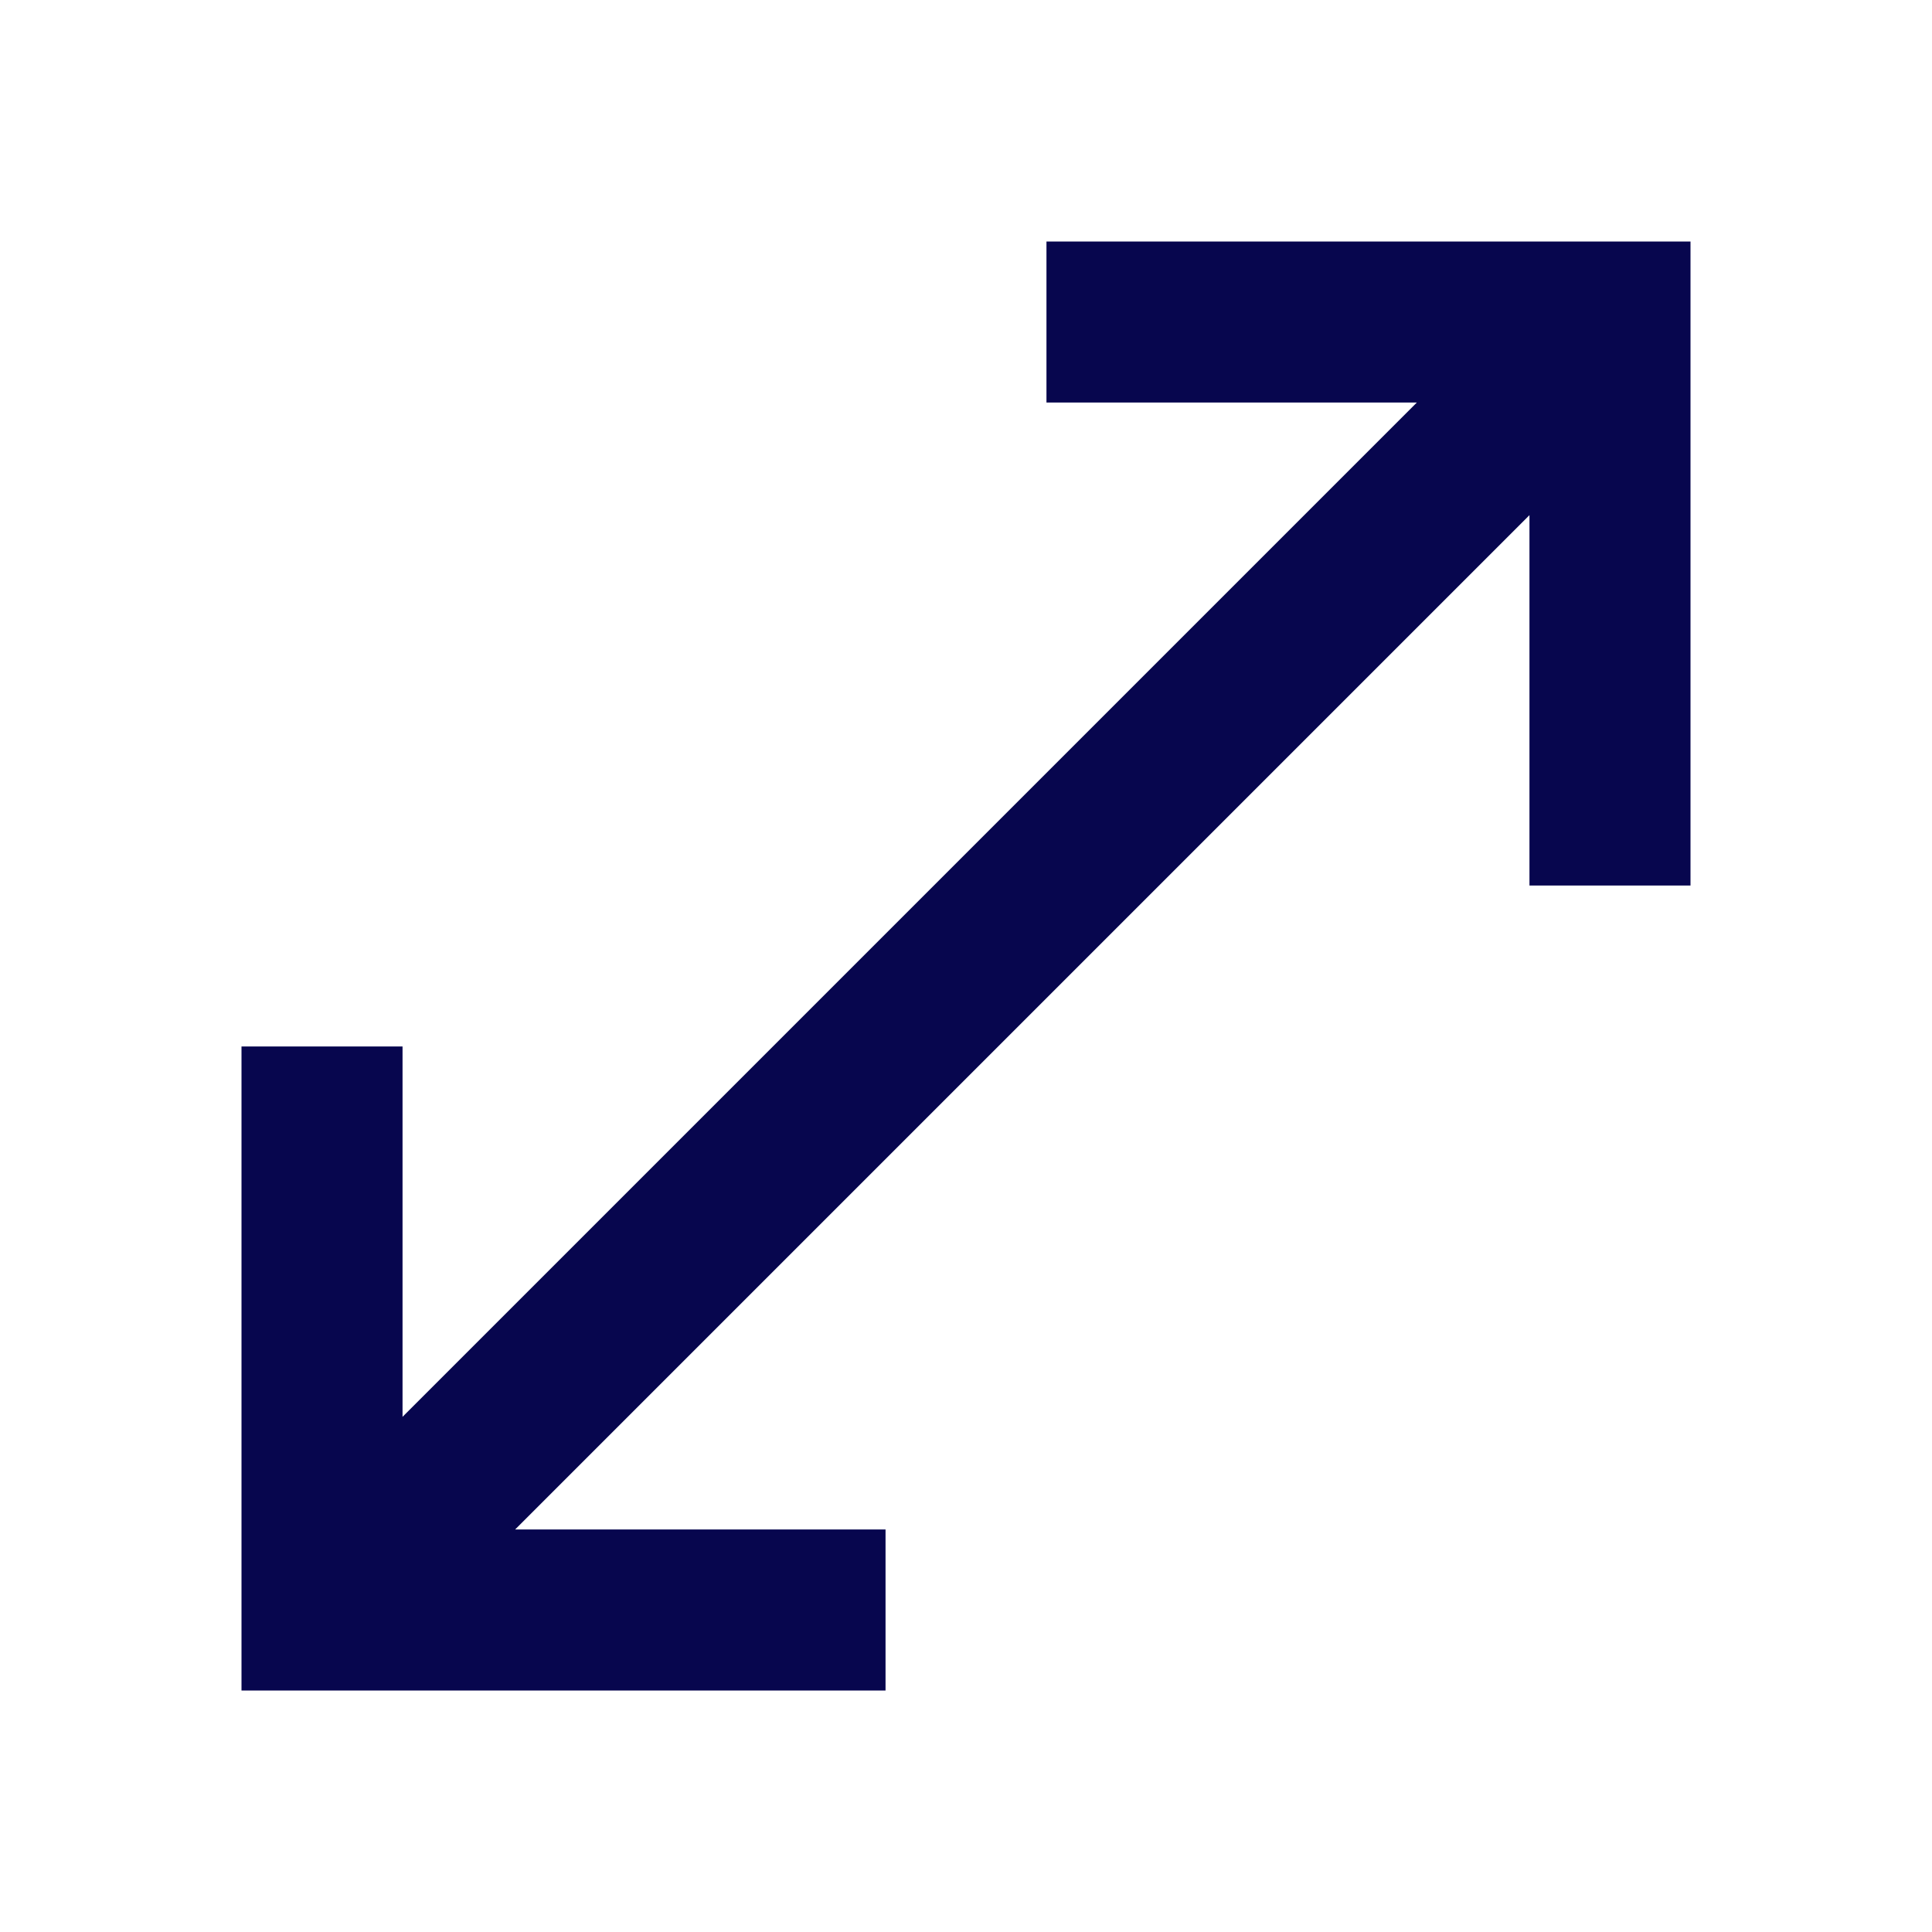
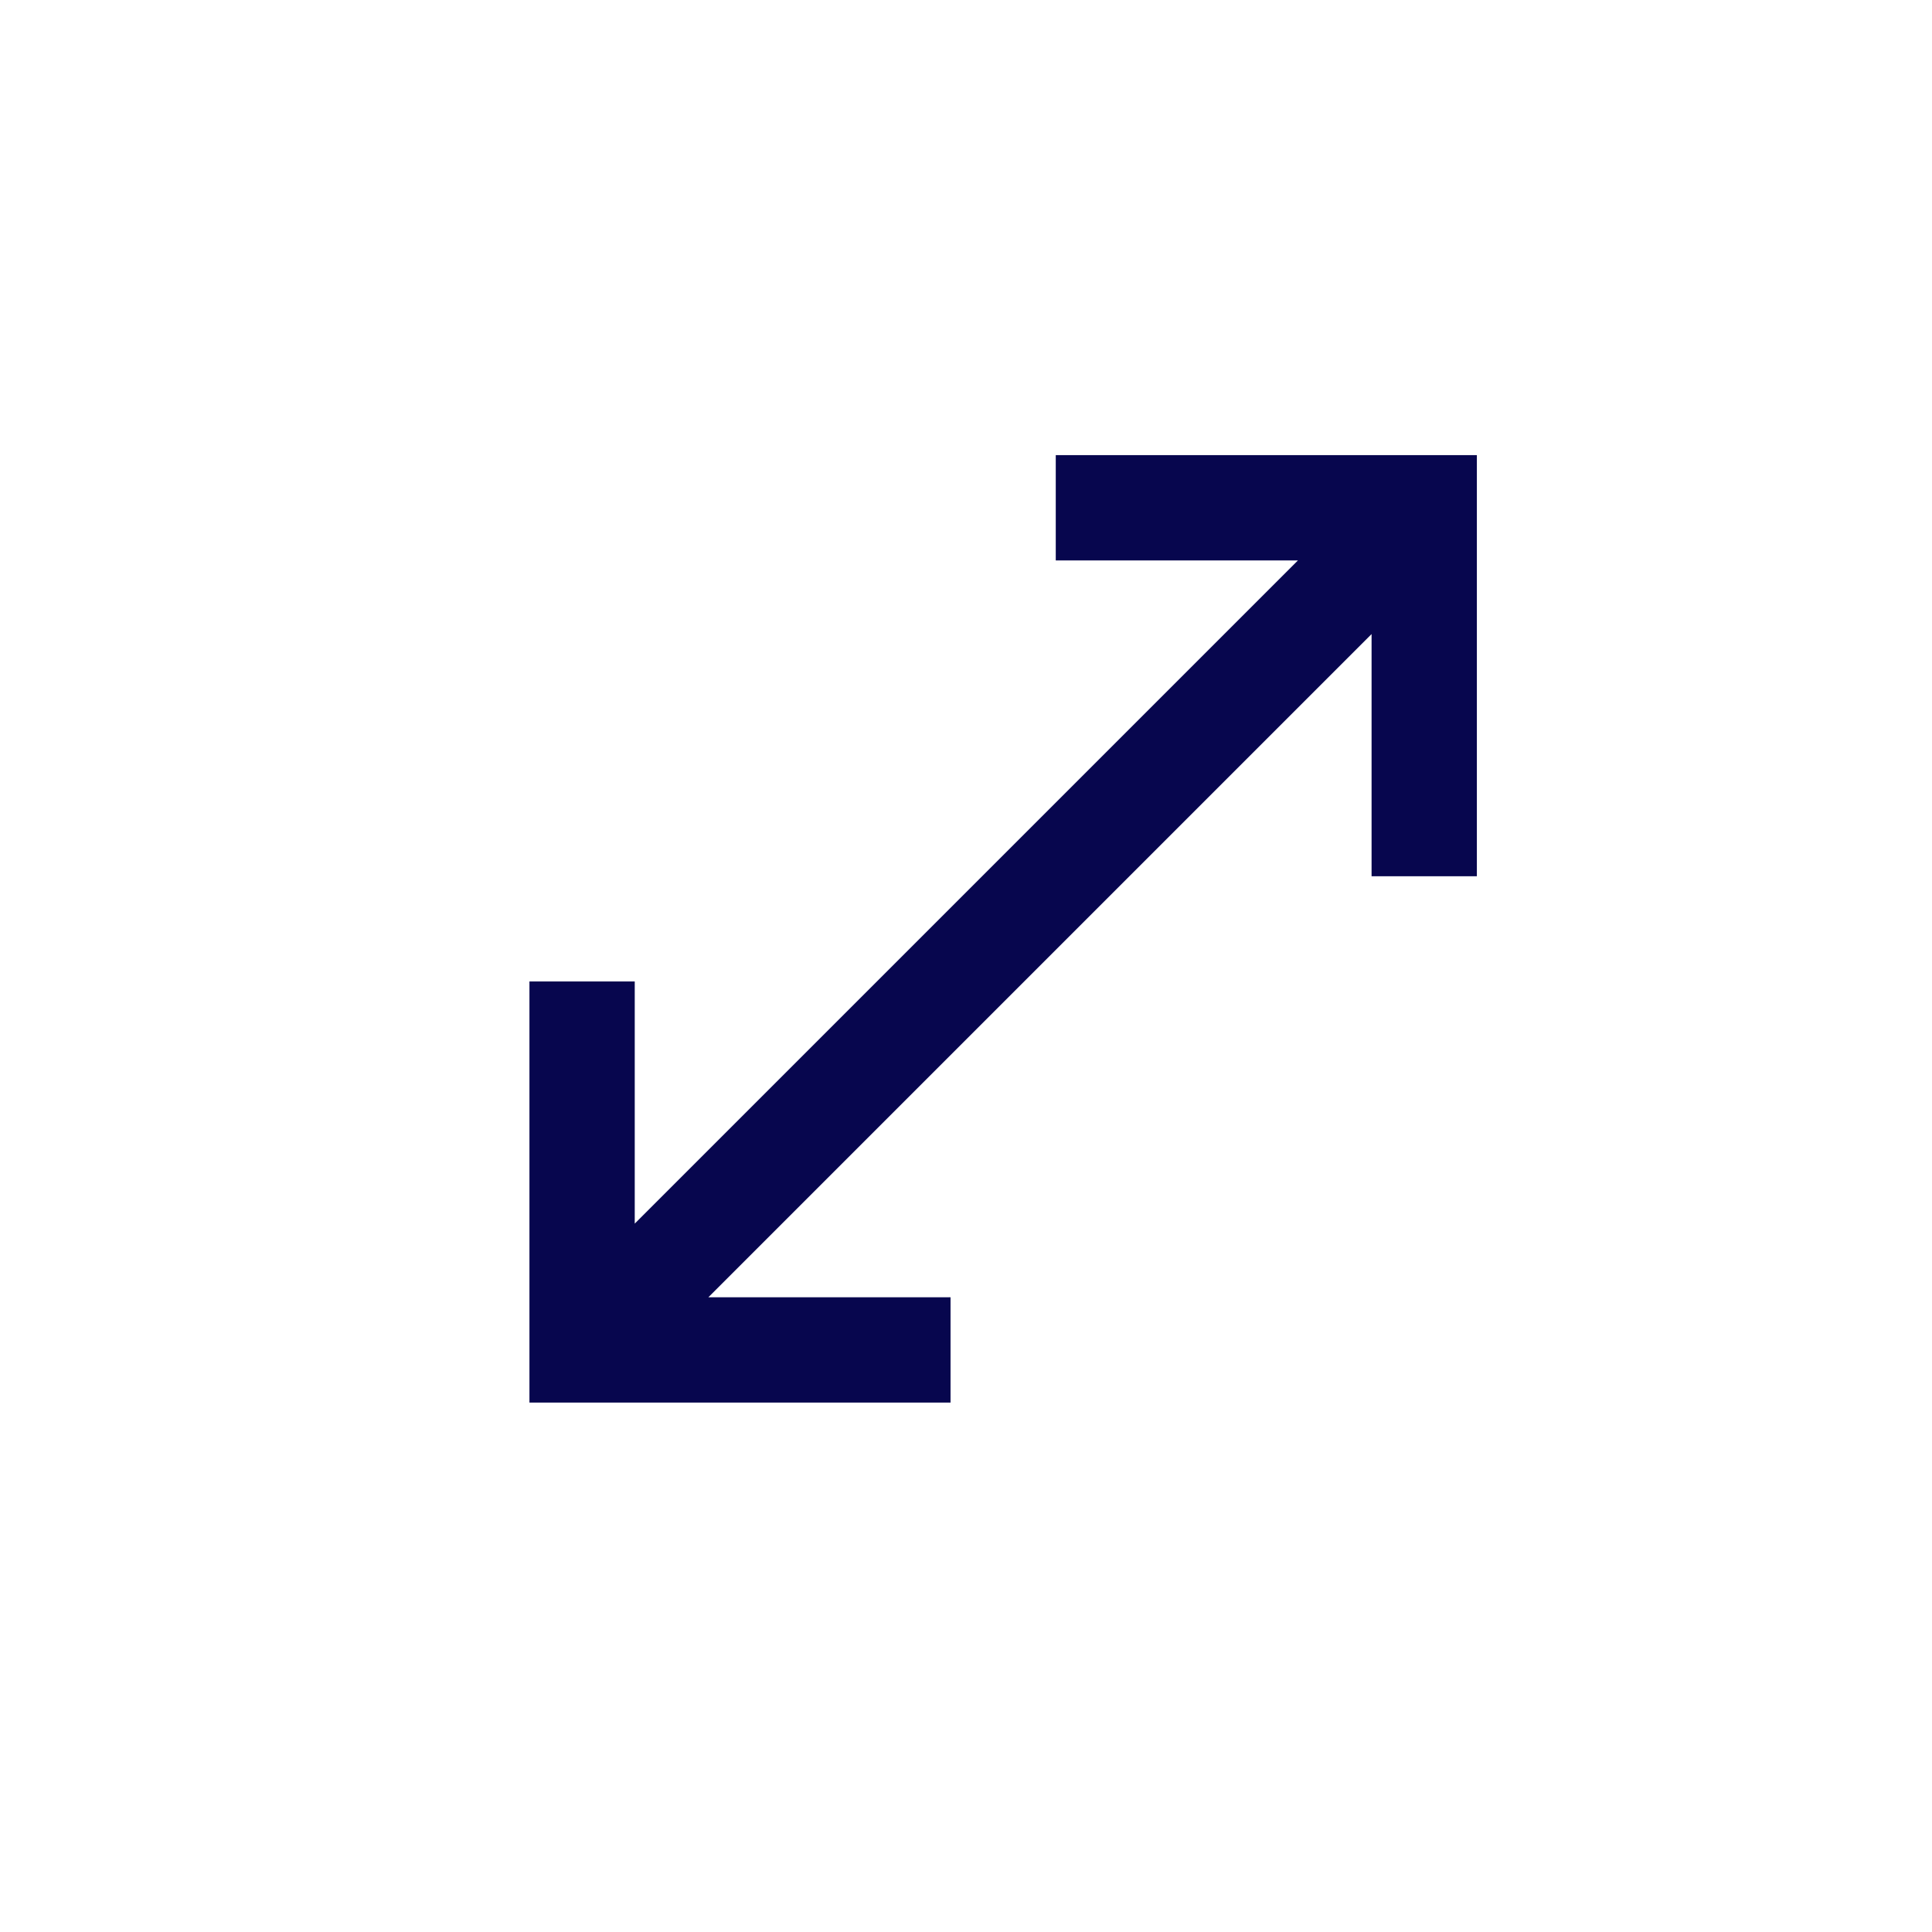
- <svg xmlns="http://www.w3.org/2000/svg" width="17" height="17" viewBox="0 0 17 17" fill="none">
-   <path d="M2.125 14.875V9.208H3.542V12.467L12.467 3.542H9.208V2.125H14.875V7.792H13.458V4.533L4.533 13.458H7.792V14.875H2.125Z" fill="#07064E" />
+ <svg xmlns="http://www.w3.org/2000/svg" width="26" height="26" viewBox="0 0 26 26" fill="none">
+   <path d="M7.125 18.875V13.208H8.542V16.467L17.467 7.542H14.208V6.125H19.875V11.792H18.458V8.533L9.533 17.458H12.792V18.875H7.125Z" fill="#07064E" />
</svg>
